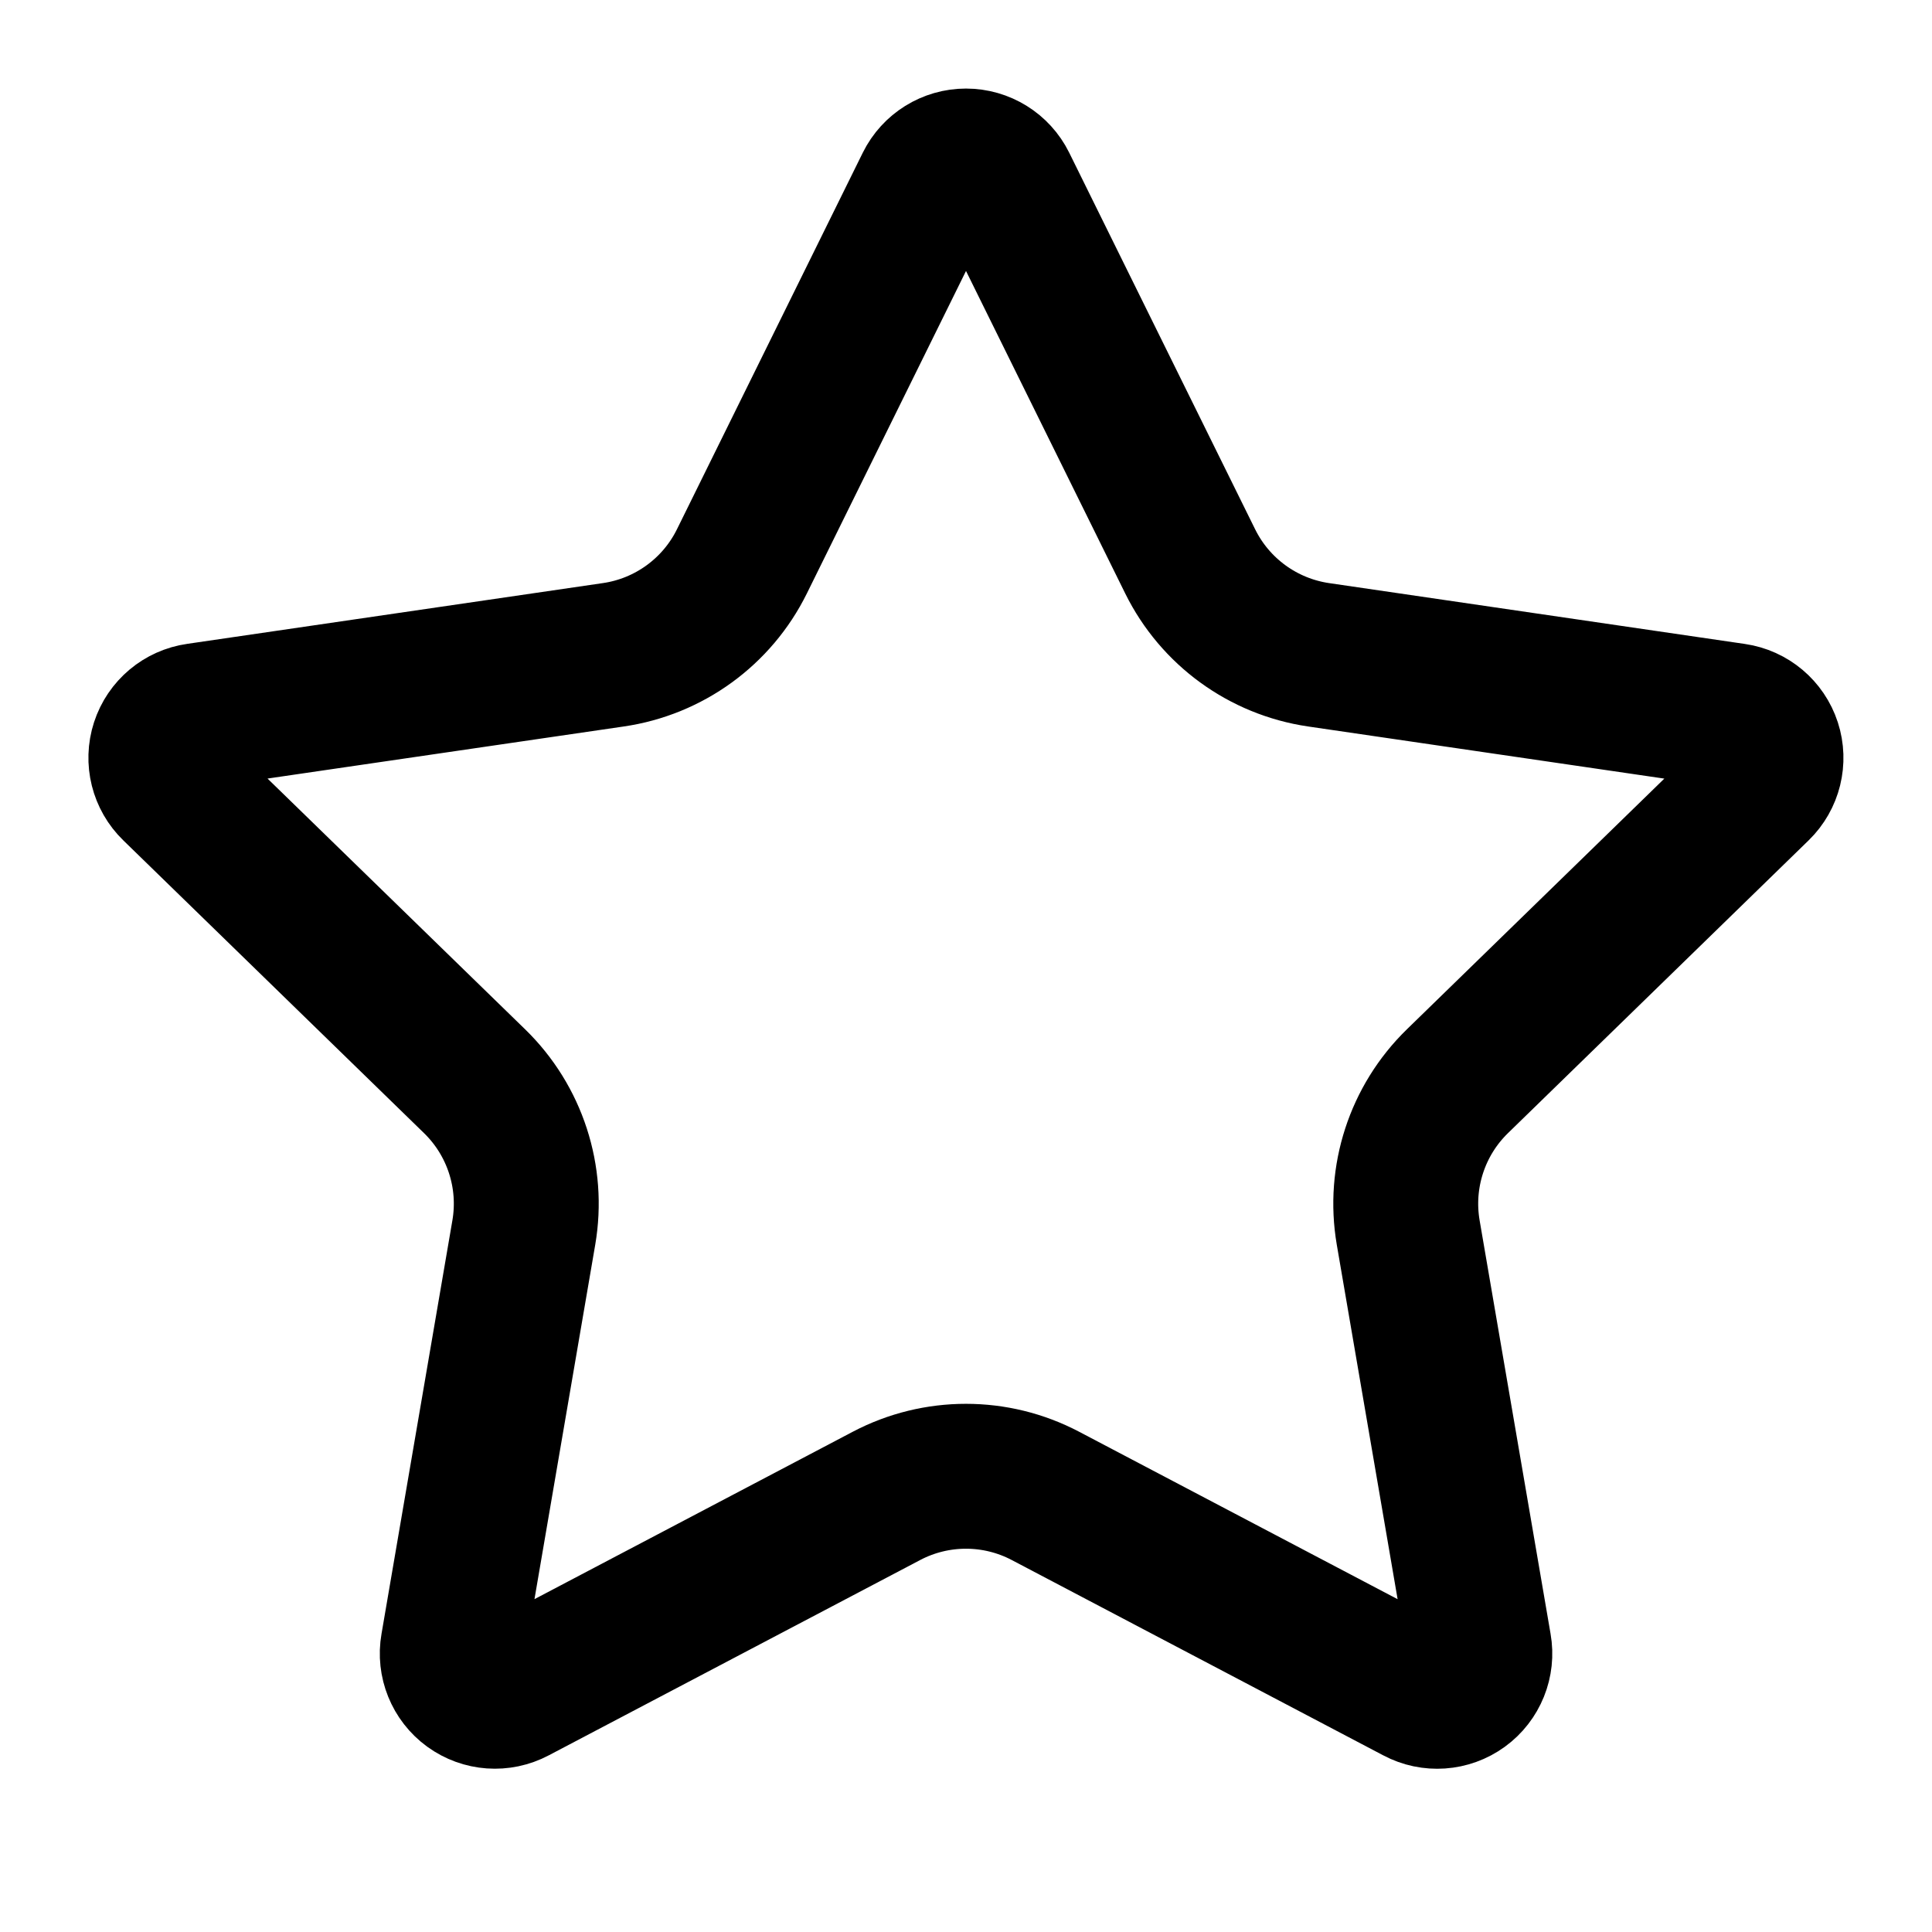
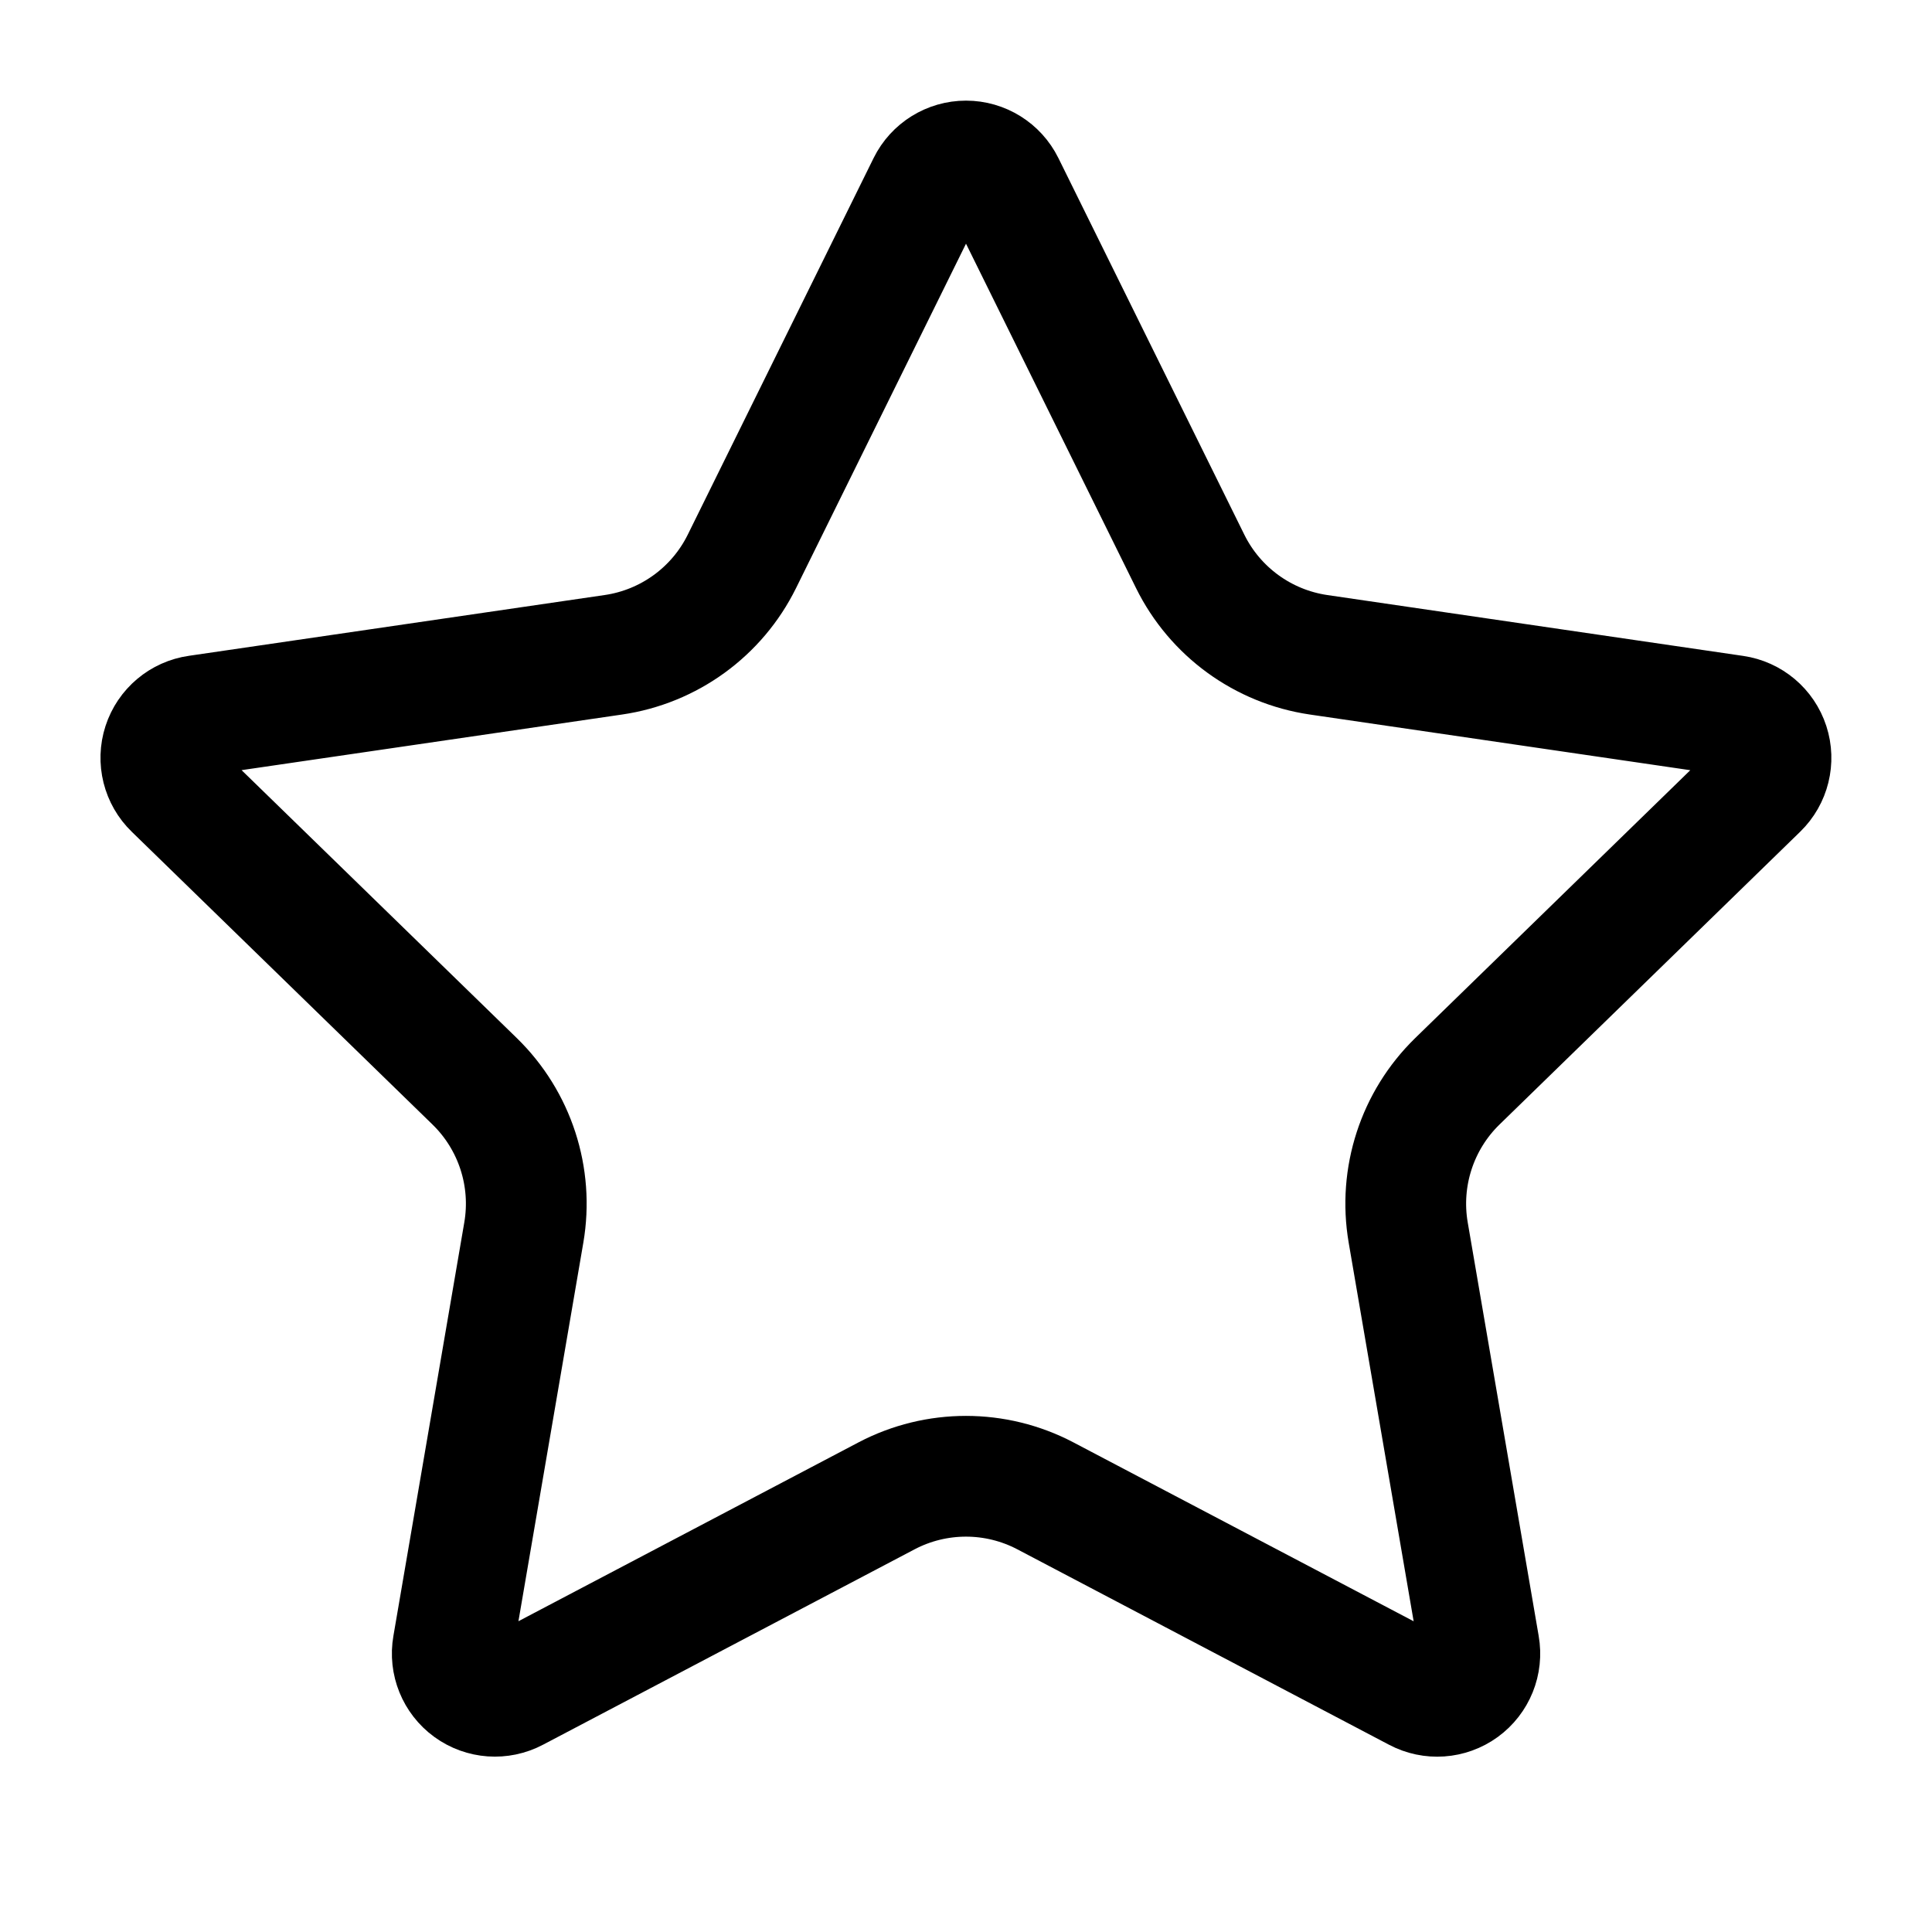
- <svg xmlns="http://www.w3.org/2000/svg" viewBox="0 0 24 24" fill="none" stroke="currentColor" stroke-width="1.8" stroke-linecap="round" stroke-linejoin="round">
+ <svg xmlns="http://www.w3.org/2000/svg" viewBox="0 0 24 24" fill="none" stroke="currentColor" stroke-width="1.5" stroke-linecap="round" stroke-linejoin="round">
  <path d="M11.525 2.295a.53.53 0 0 1 .95 0l2.31 4.679a2.123 2.123 0 0 0 1.595 1.16l5.166.756a.53.53 0 0 1 .294.904l-3.736 3.638a2.123 2.123 0 0 0-.611 1.878l.882 5.14a.53.53 0 0 1-.771.56l-4.618-2.428a2.122 2.122 0 0 0-1.973 0L6.396 21.01a.53.53 0 0 1-.77-.56l.881-5.139a2.122 2.122 0 0 0-.611-1.879L2.16 9.795a.53.53 0 0 1 .294-.906l5.165-.755a2.122 2.122 0 0 0 1.597-1.16z" />
</svg>
